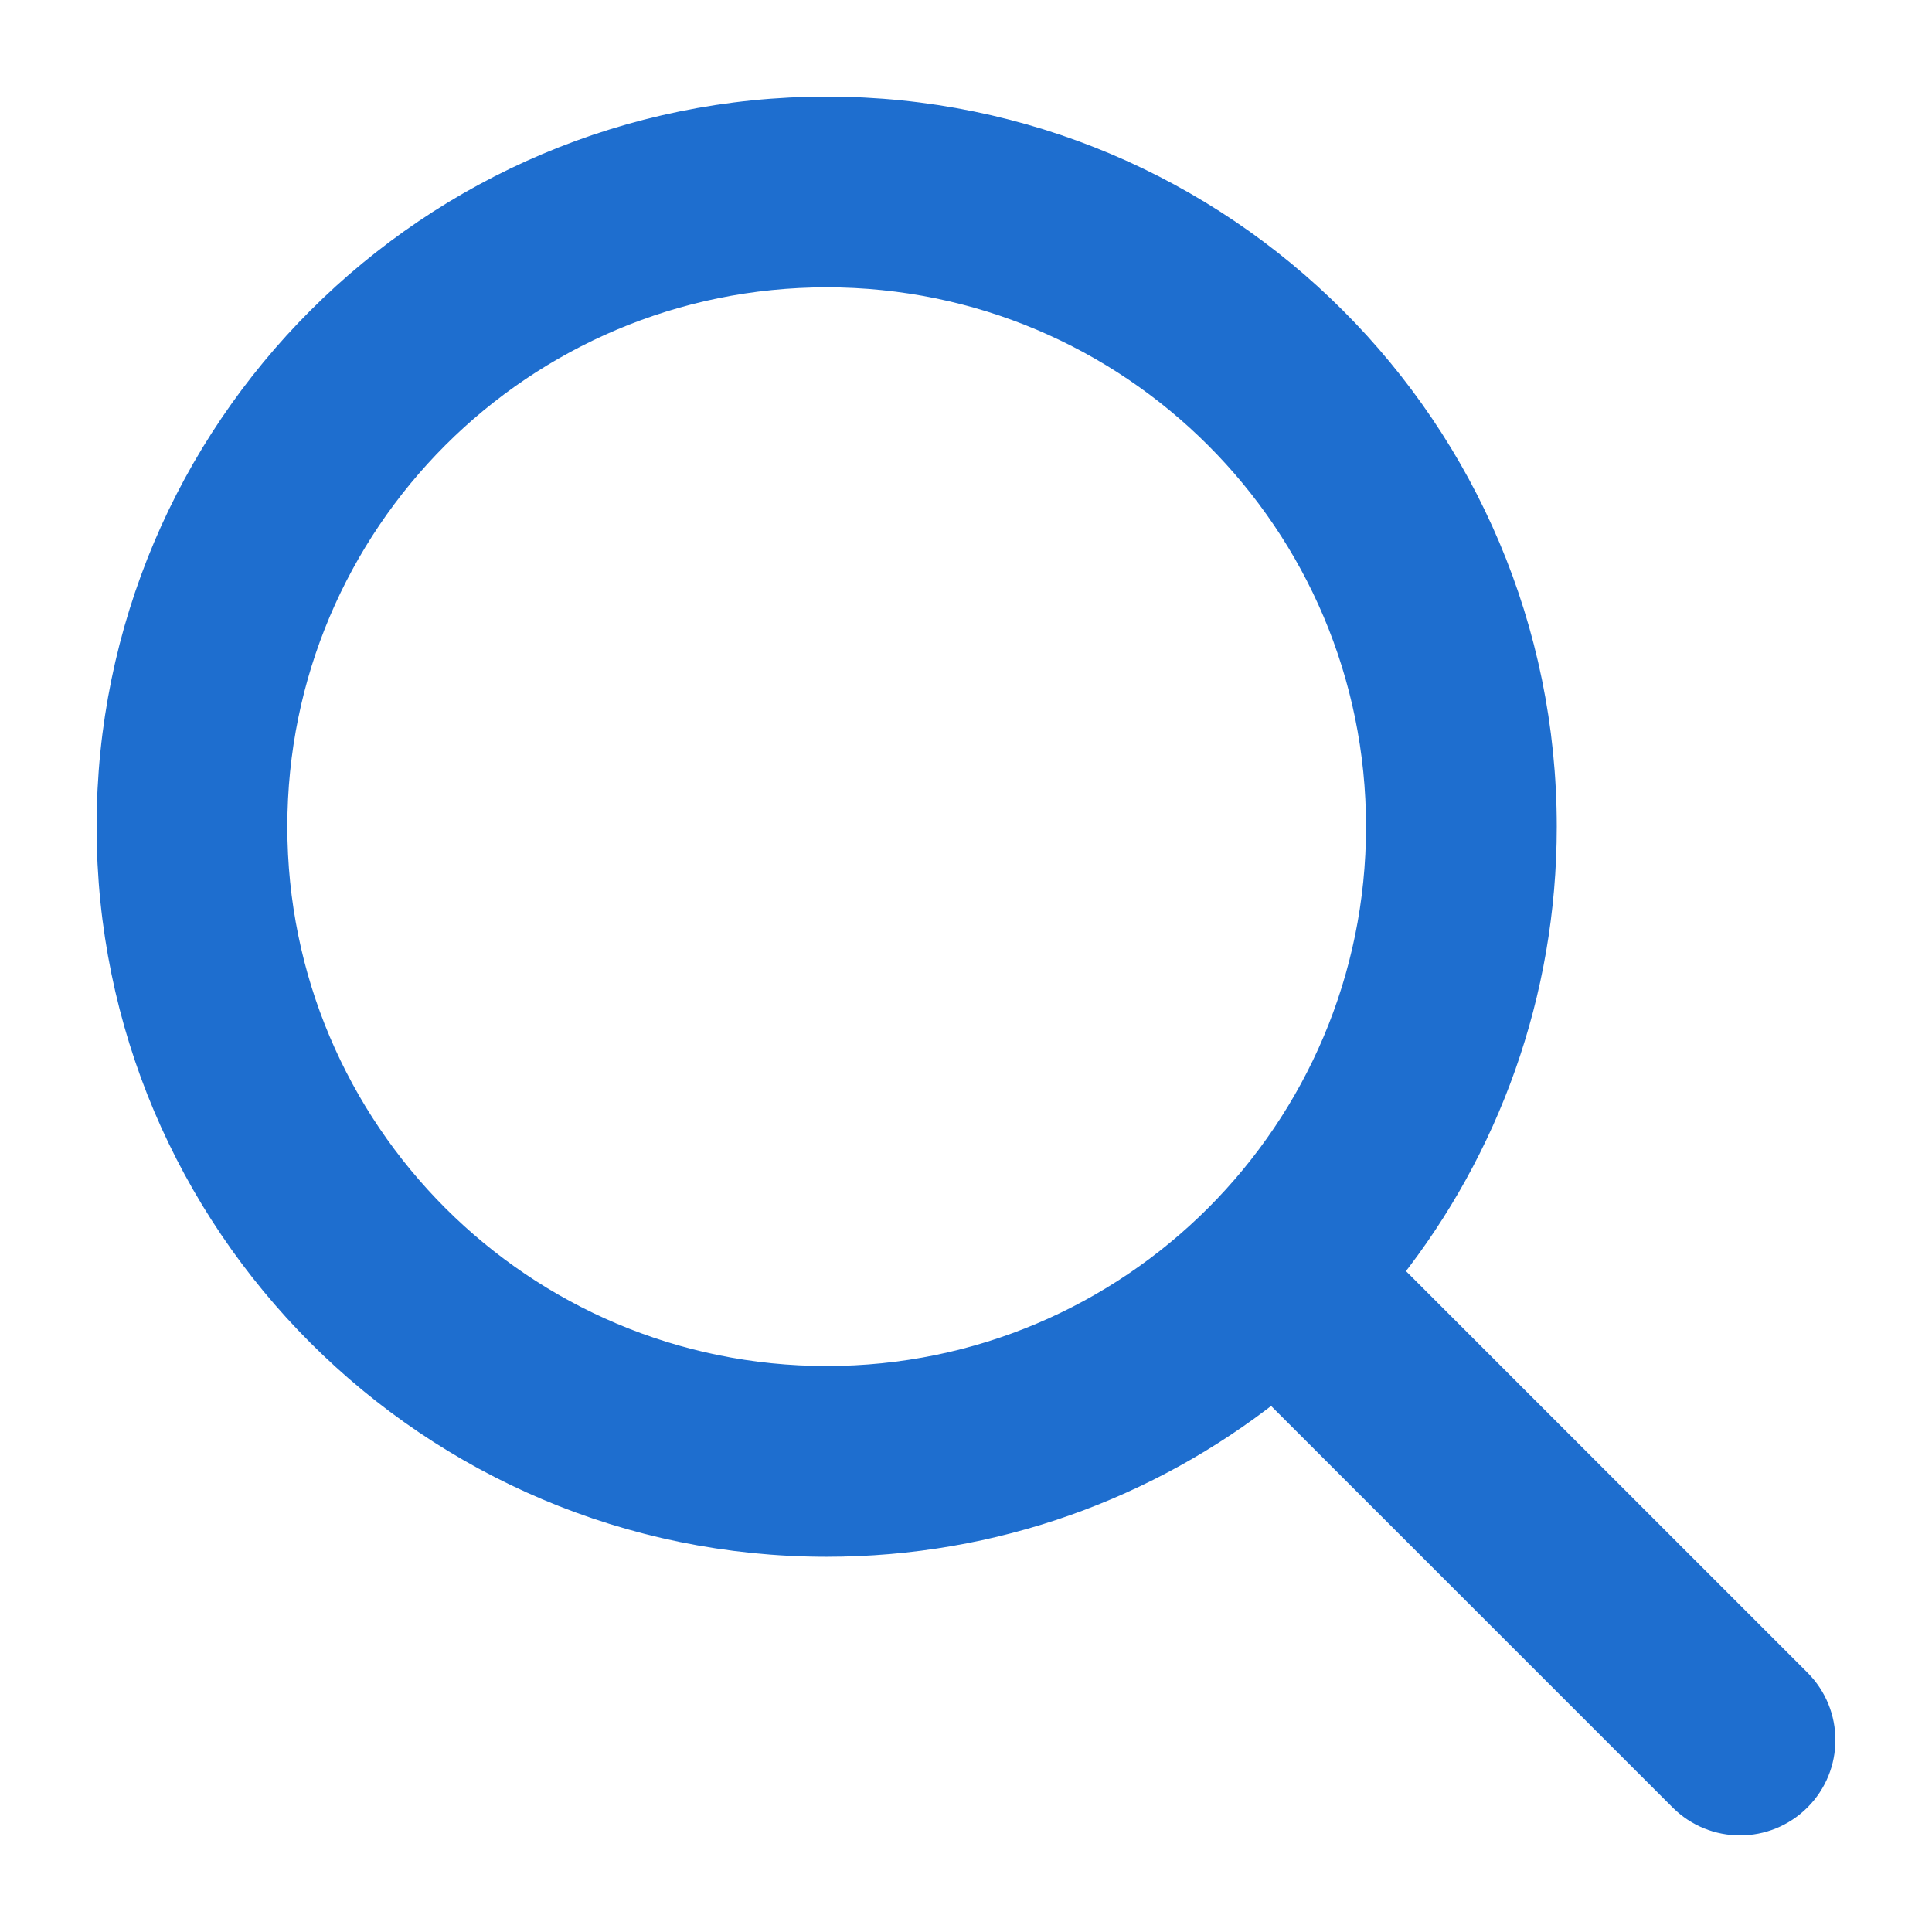
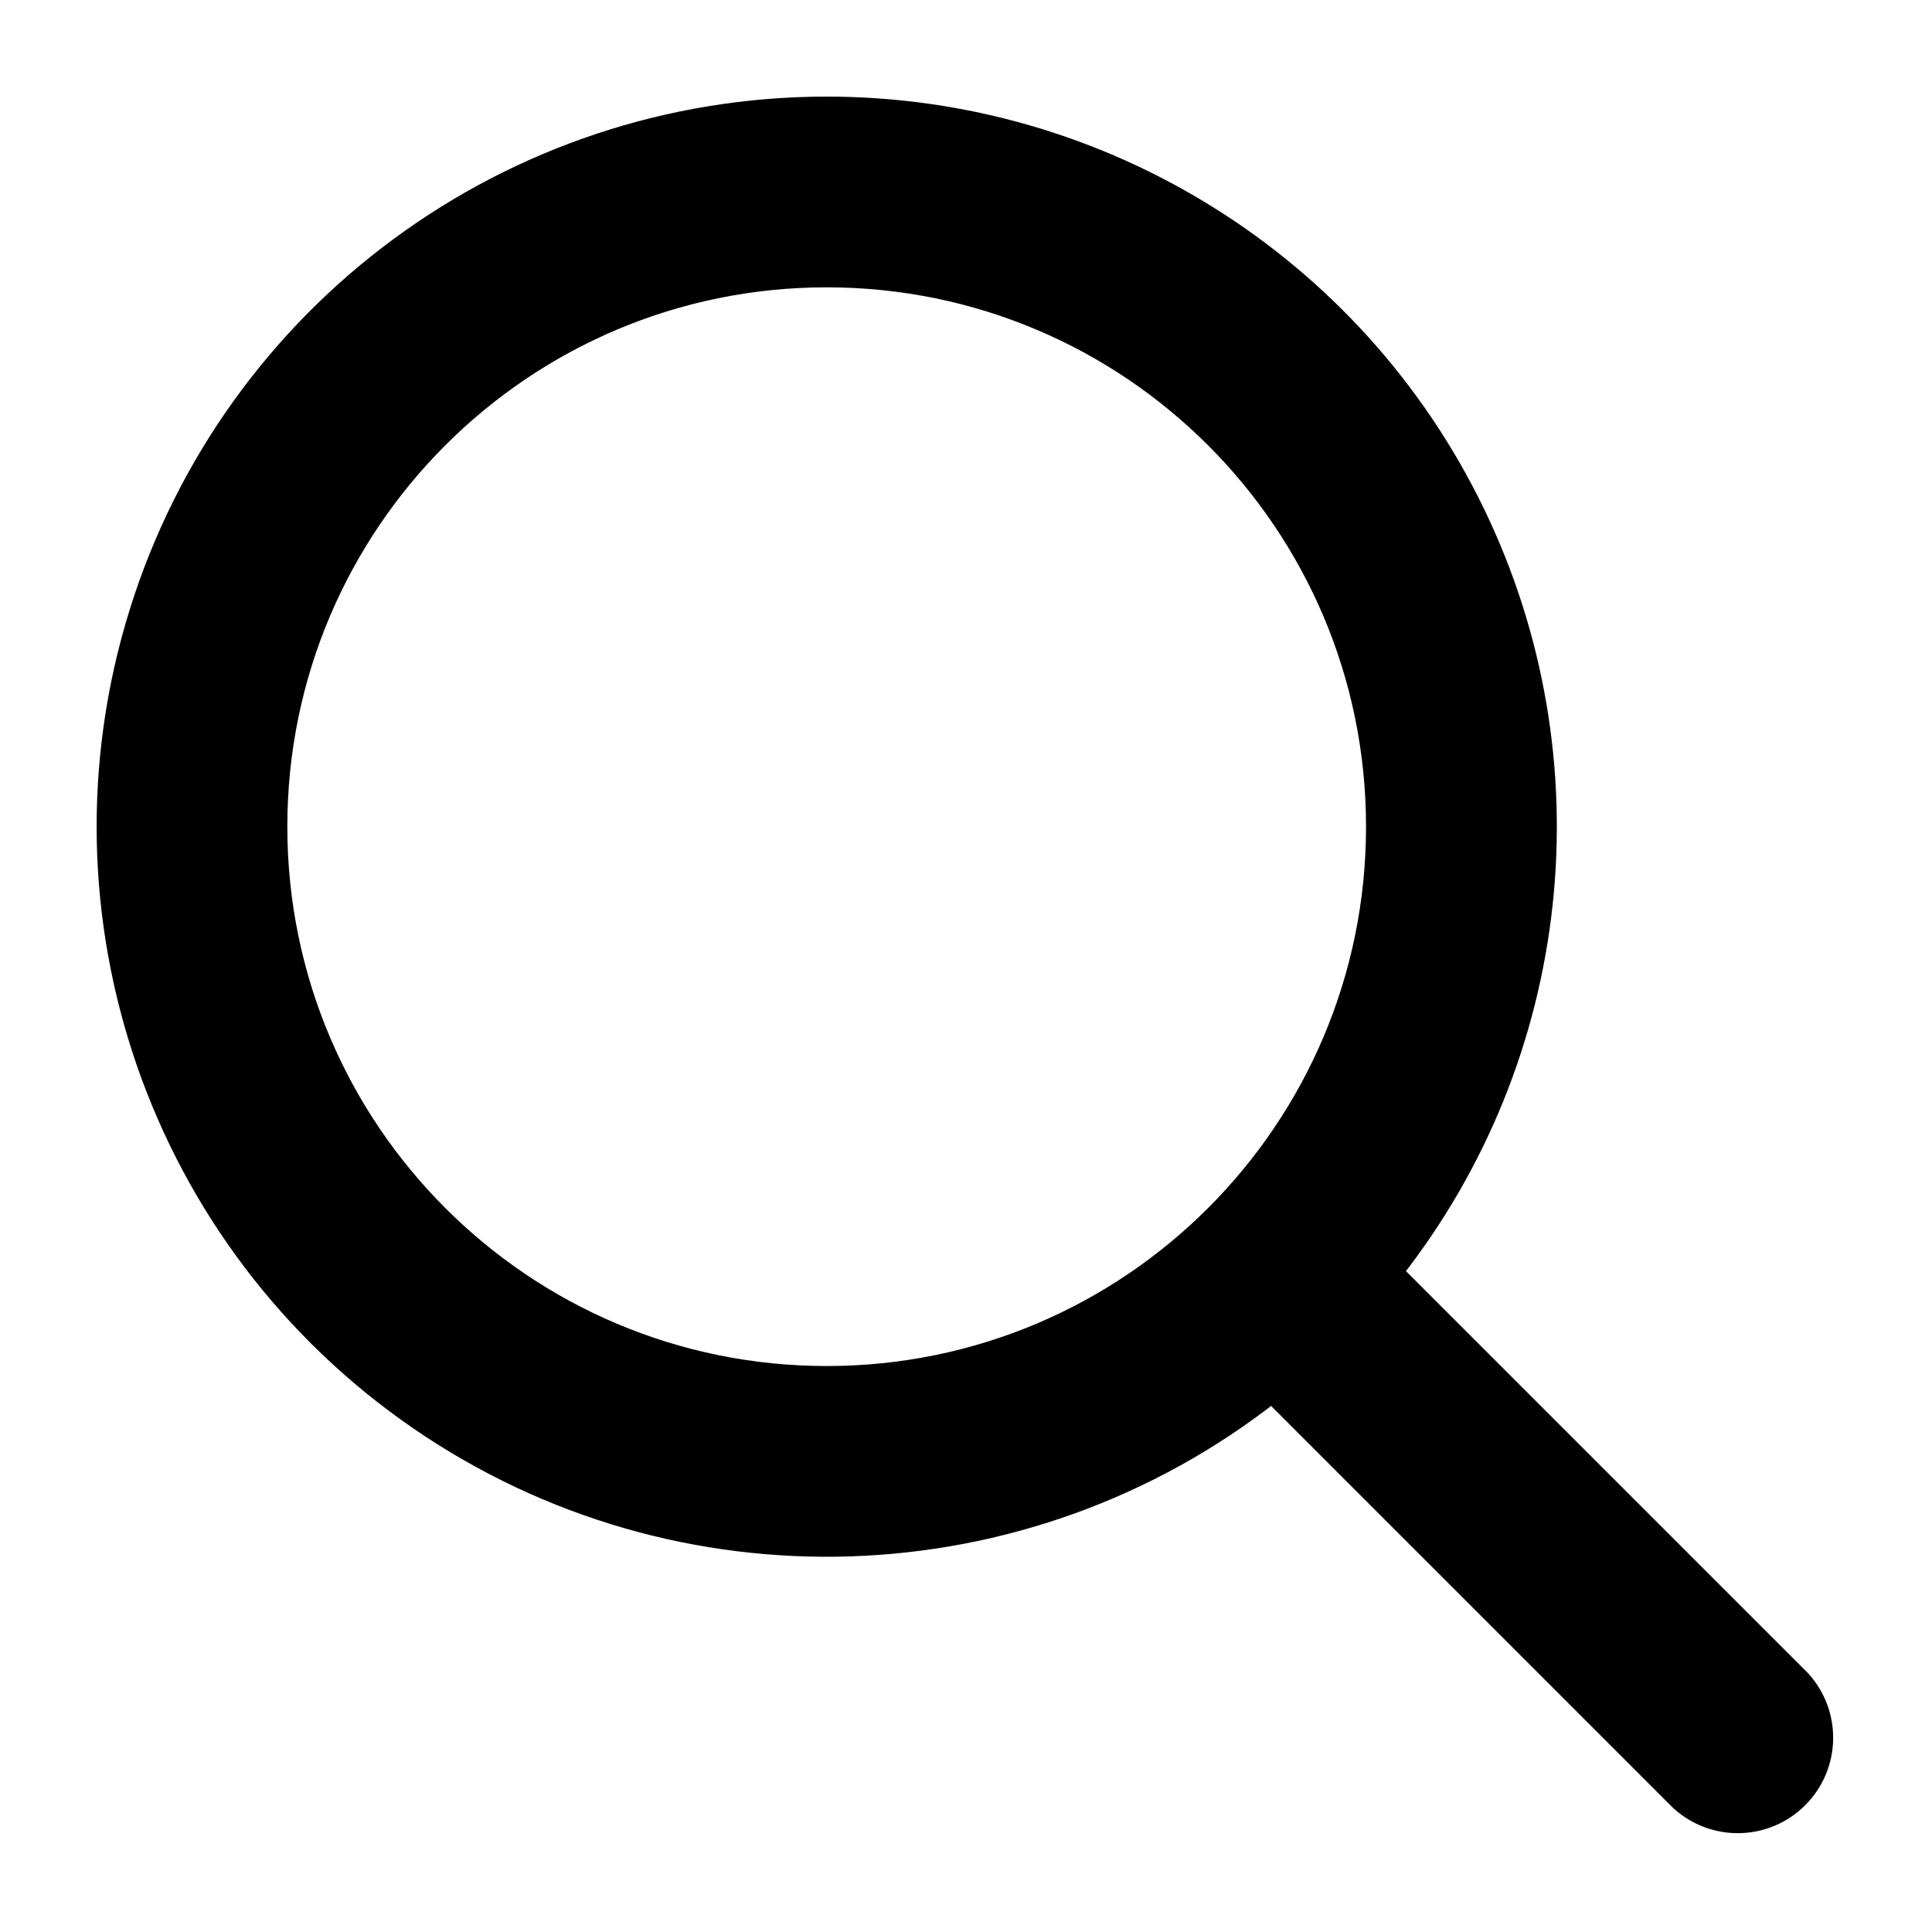
- <svg xmlns="http://www.w3.org/2000/svg" width="18" height="18" viewBox="0 0 18 18" fill="none">
-   <path fill-rule="evenodd" clip-rule="evenodd" d="M7.702 1C4.001 1 1 4.001 1 7.702C1 11.403 4.001 14.404 7.702 14.404C9.268 14.404 10.71 13.866 11.851 12.966L15.654 16.769C15.962 17.077 16.461 17.077 16.769 16.769C17.077 16.461 17.077 15.962 16.769 15.654L12.966 11.851C13.866 10.71 14.404 9.268 14.404 7.702C14.404 4.001 11.403 1 7.702 1ZM2.577 7.702C2.577 4.871 4.871 2.577 7.702 2.577C10.532 2.577 12.827 4.871 12.827 7.702C12.827 9.117 12.254 10.397 11.326 11.326C10.397 12.254 9.117 12.827 7.702 12.827C4.871 12.827 2.577 10.532 2.577 7.702Z" fill="#1E6ECF" stroke="#1E6ECF" stroke-width="0.2" />
+ <svg xmlns="http://www.w3.org/2000/svg" fill="currentColor" viewBox="0 0 18 18">
+   <path fill-rule="evenodd" stroke="currentColor" stroke-width=".2" d="M7.702 1a6.702 6.702 0 1 0 4.149 11.966l3.803 3.803a.789.789 0 0 0 1.115-1.115l-3.803-3.803A6.702 6.702 0 0 0 7.702 1ZM2.577 7.702a5.125 5.125 0 1 1 10.25 0 5.125 5.125 0 0 1-10.25 0Z" clip-rule="evenodd" />
</svg>
